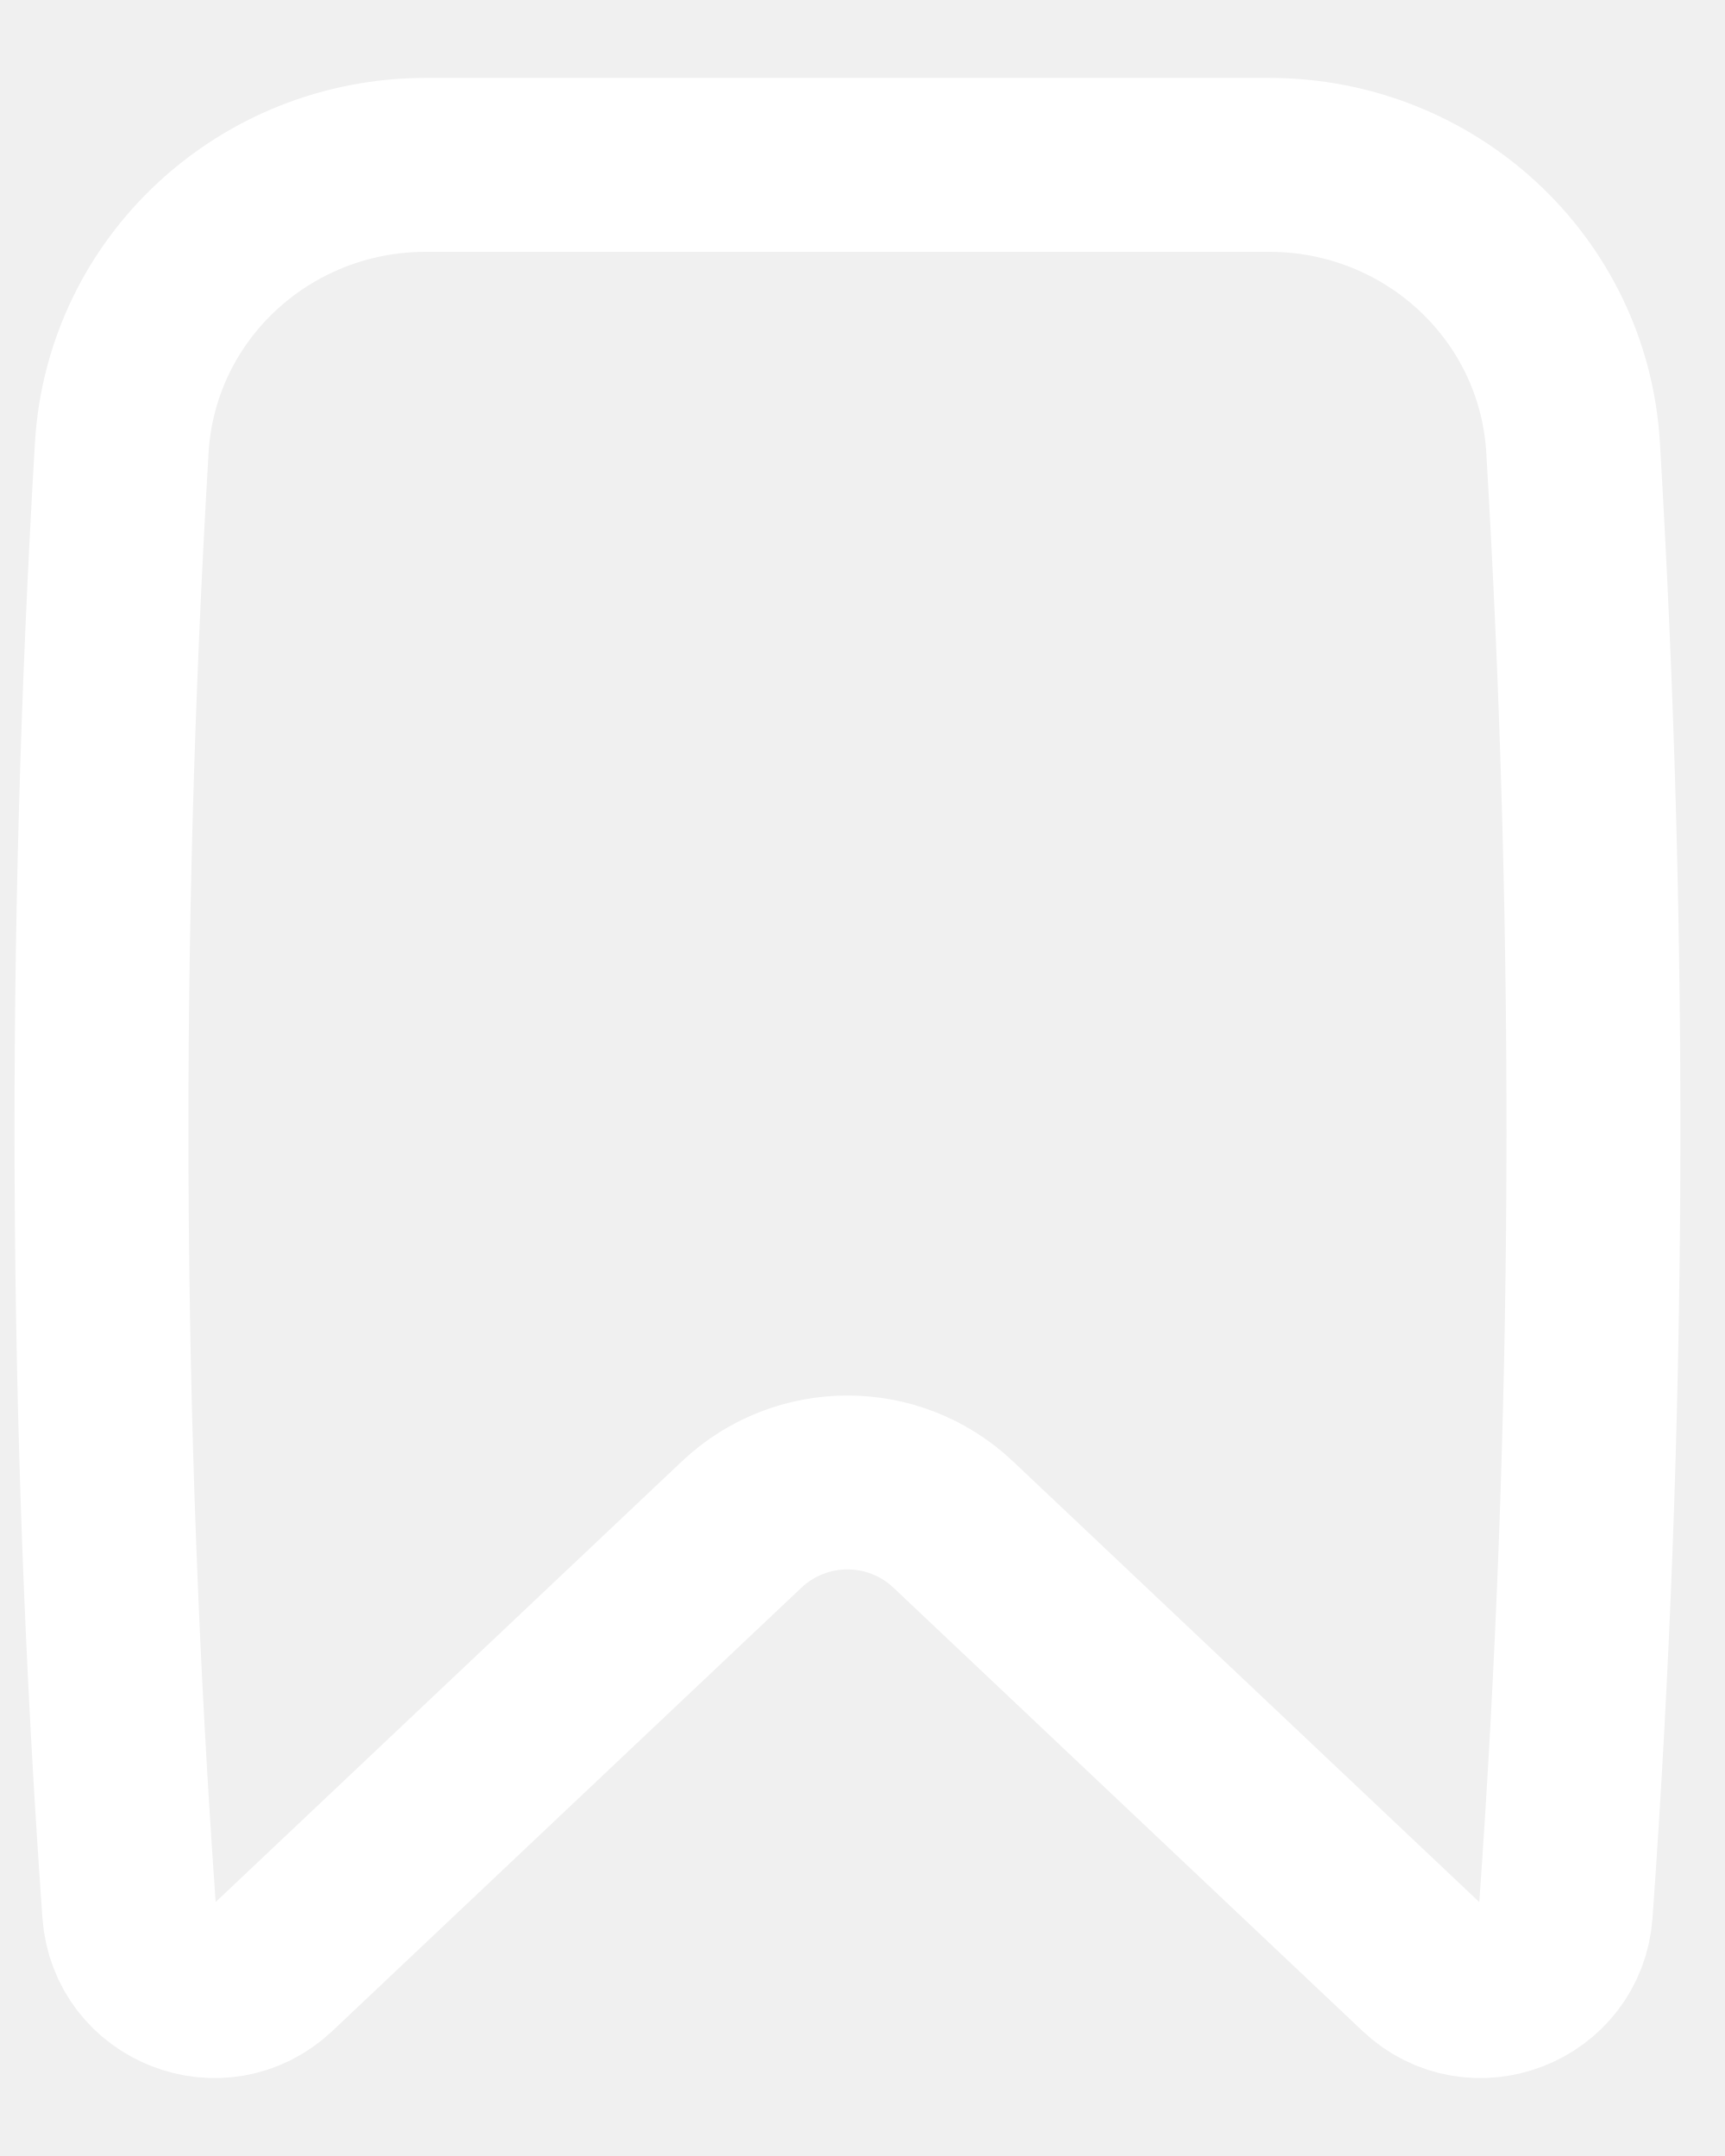
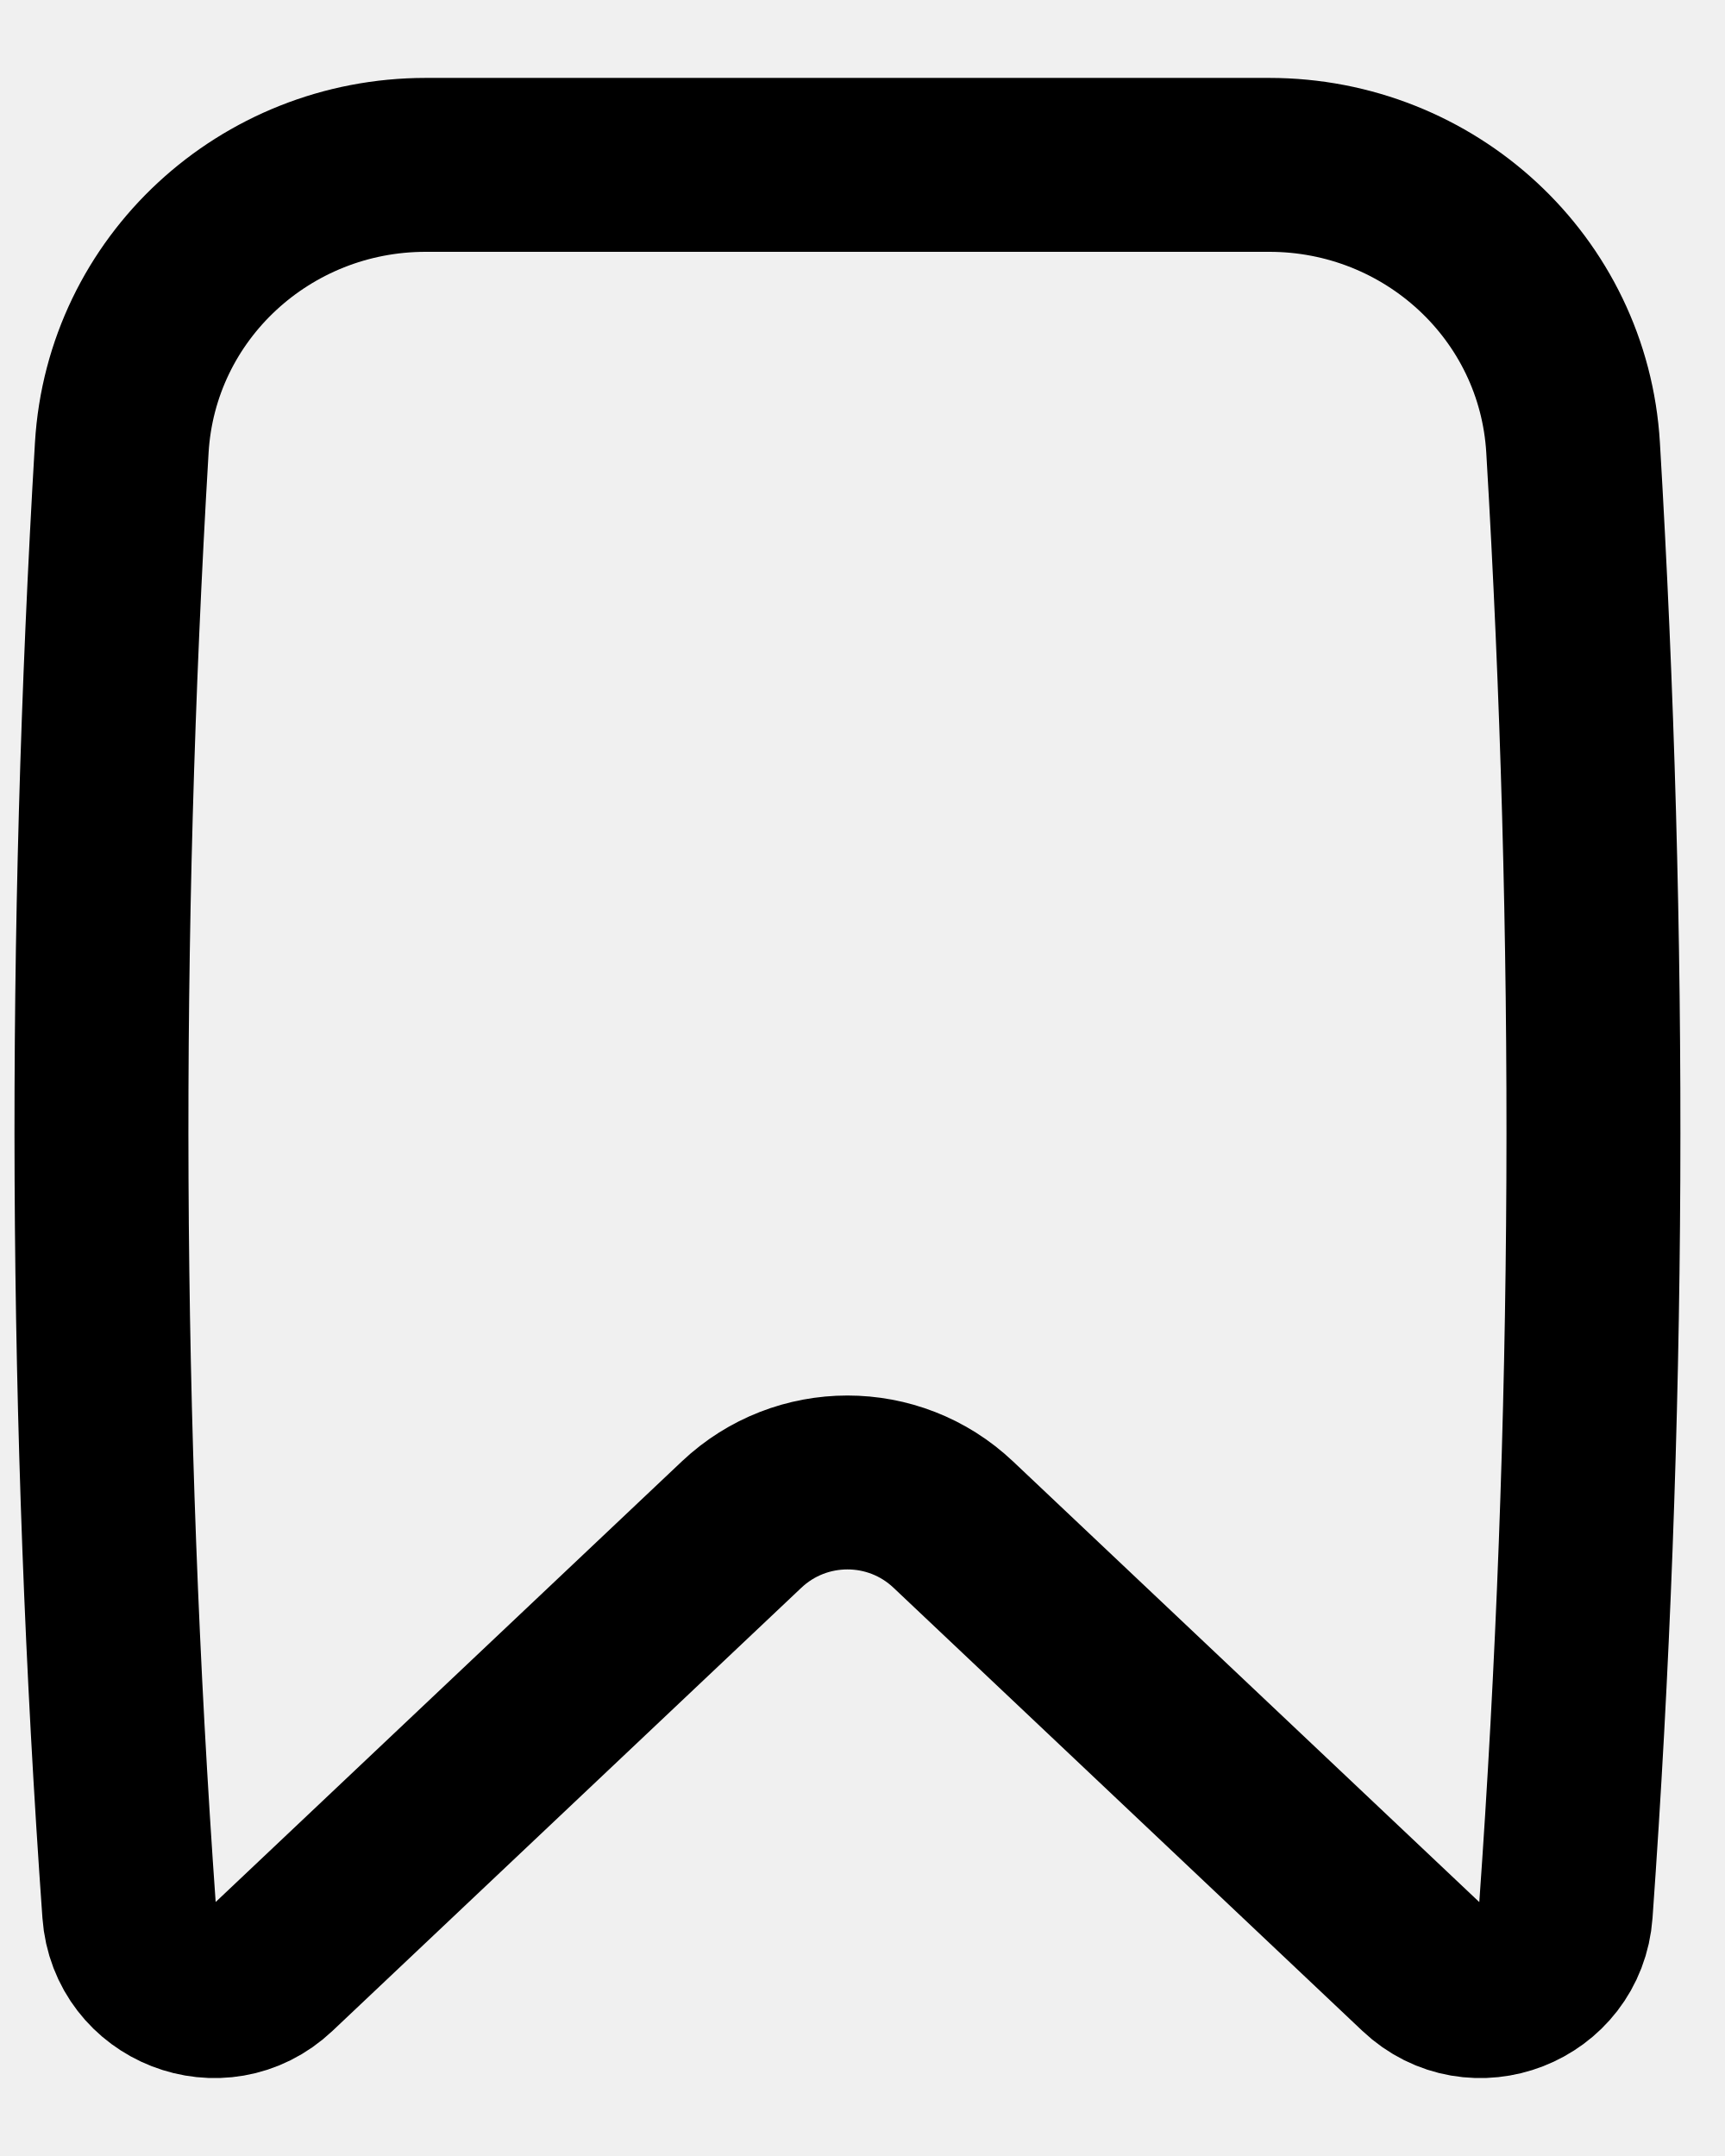
<svg xmlns="http://www.w3.org/2000/svg" width="16" height="20" viewBox="0 0 17 20" fill="none">
-   <path d="M15.431 18.218C15.38 18.926 14.53 19.256 14.015 18.769L9.395 14.402C8.81 13.848 7.894 13.848 7.308 14.402L2.688 18.769C2.173 19.256 1.324 18.926 1.273 18.218C0.93 13.413 0.915 8.594 1.2 3.788C1.294 2.211 2.615 1 4.195 1H12.509C14.089 1 15.41 2.211 15.503 3.788C15.788 8.594 15.774 13.413 15.431 18.218Z" stroke="#ffffff" stroke-width="1.714" stroke-linecap="round" stroke-linejoin="round" />
+   <path d="M15.431 18.218C15.38 18.926 14.53 19.256 14.015 18.769L9.395 14.402C8.81 13.848 7.894 13.848 7.308 14.402L2.688 18.769C2.173 19.256 1.324 18.926 1.273 18.218C0.93 13.413 0.915 8.594 1.2 3.788C1.294 2.211 2.615 1 4.195 1H12.509C14.089 1 15.41 2.211 15.503 3.788C15.788 8.594 15.774 13.413 15.431 18.218Z" stroke="#000000" stroke-width="1.714" stroke-linecap="round" stroke-linejoin="round" />
</svg>
